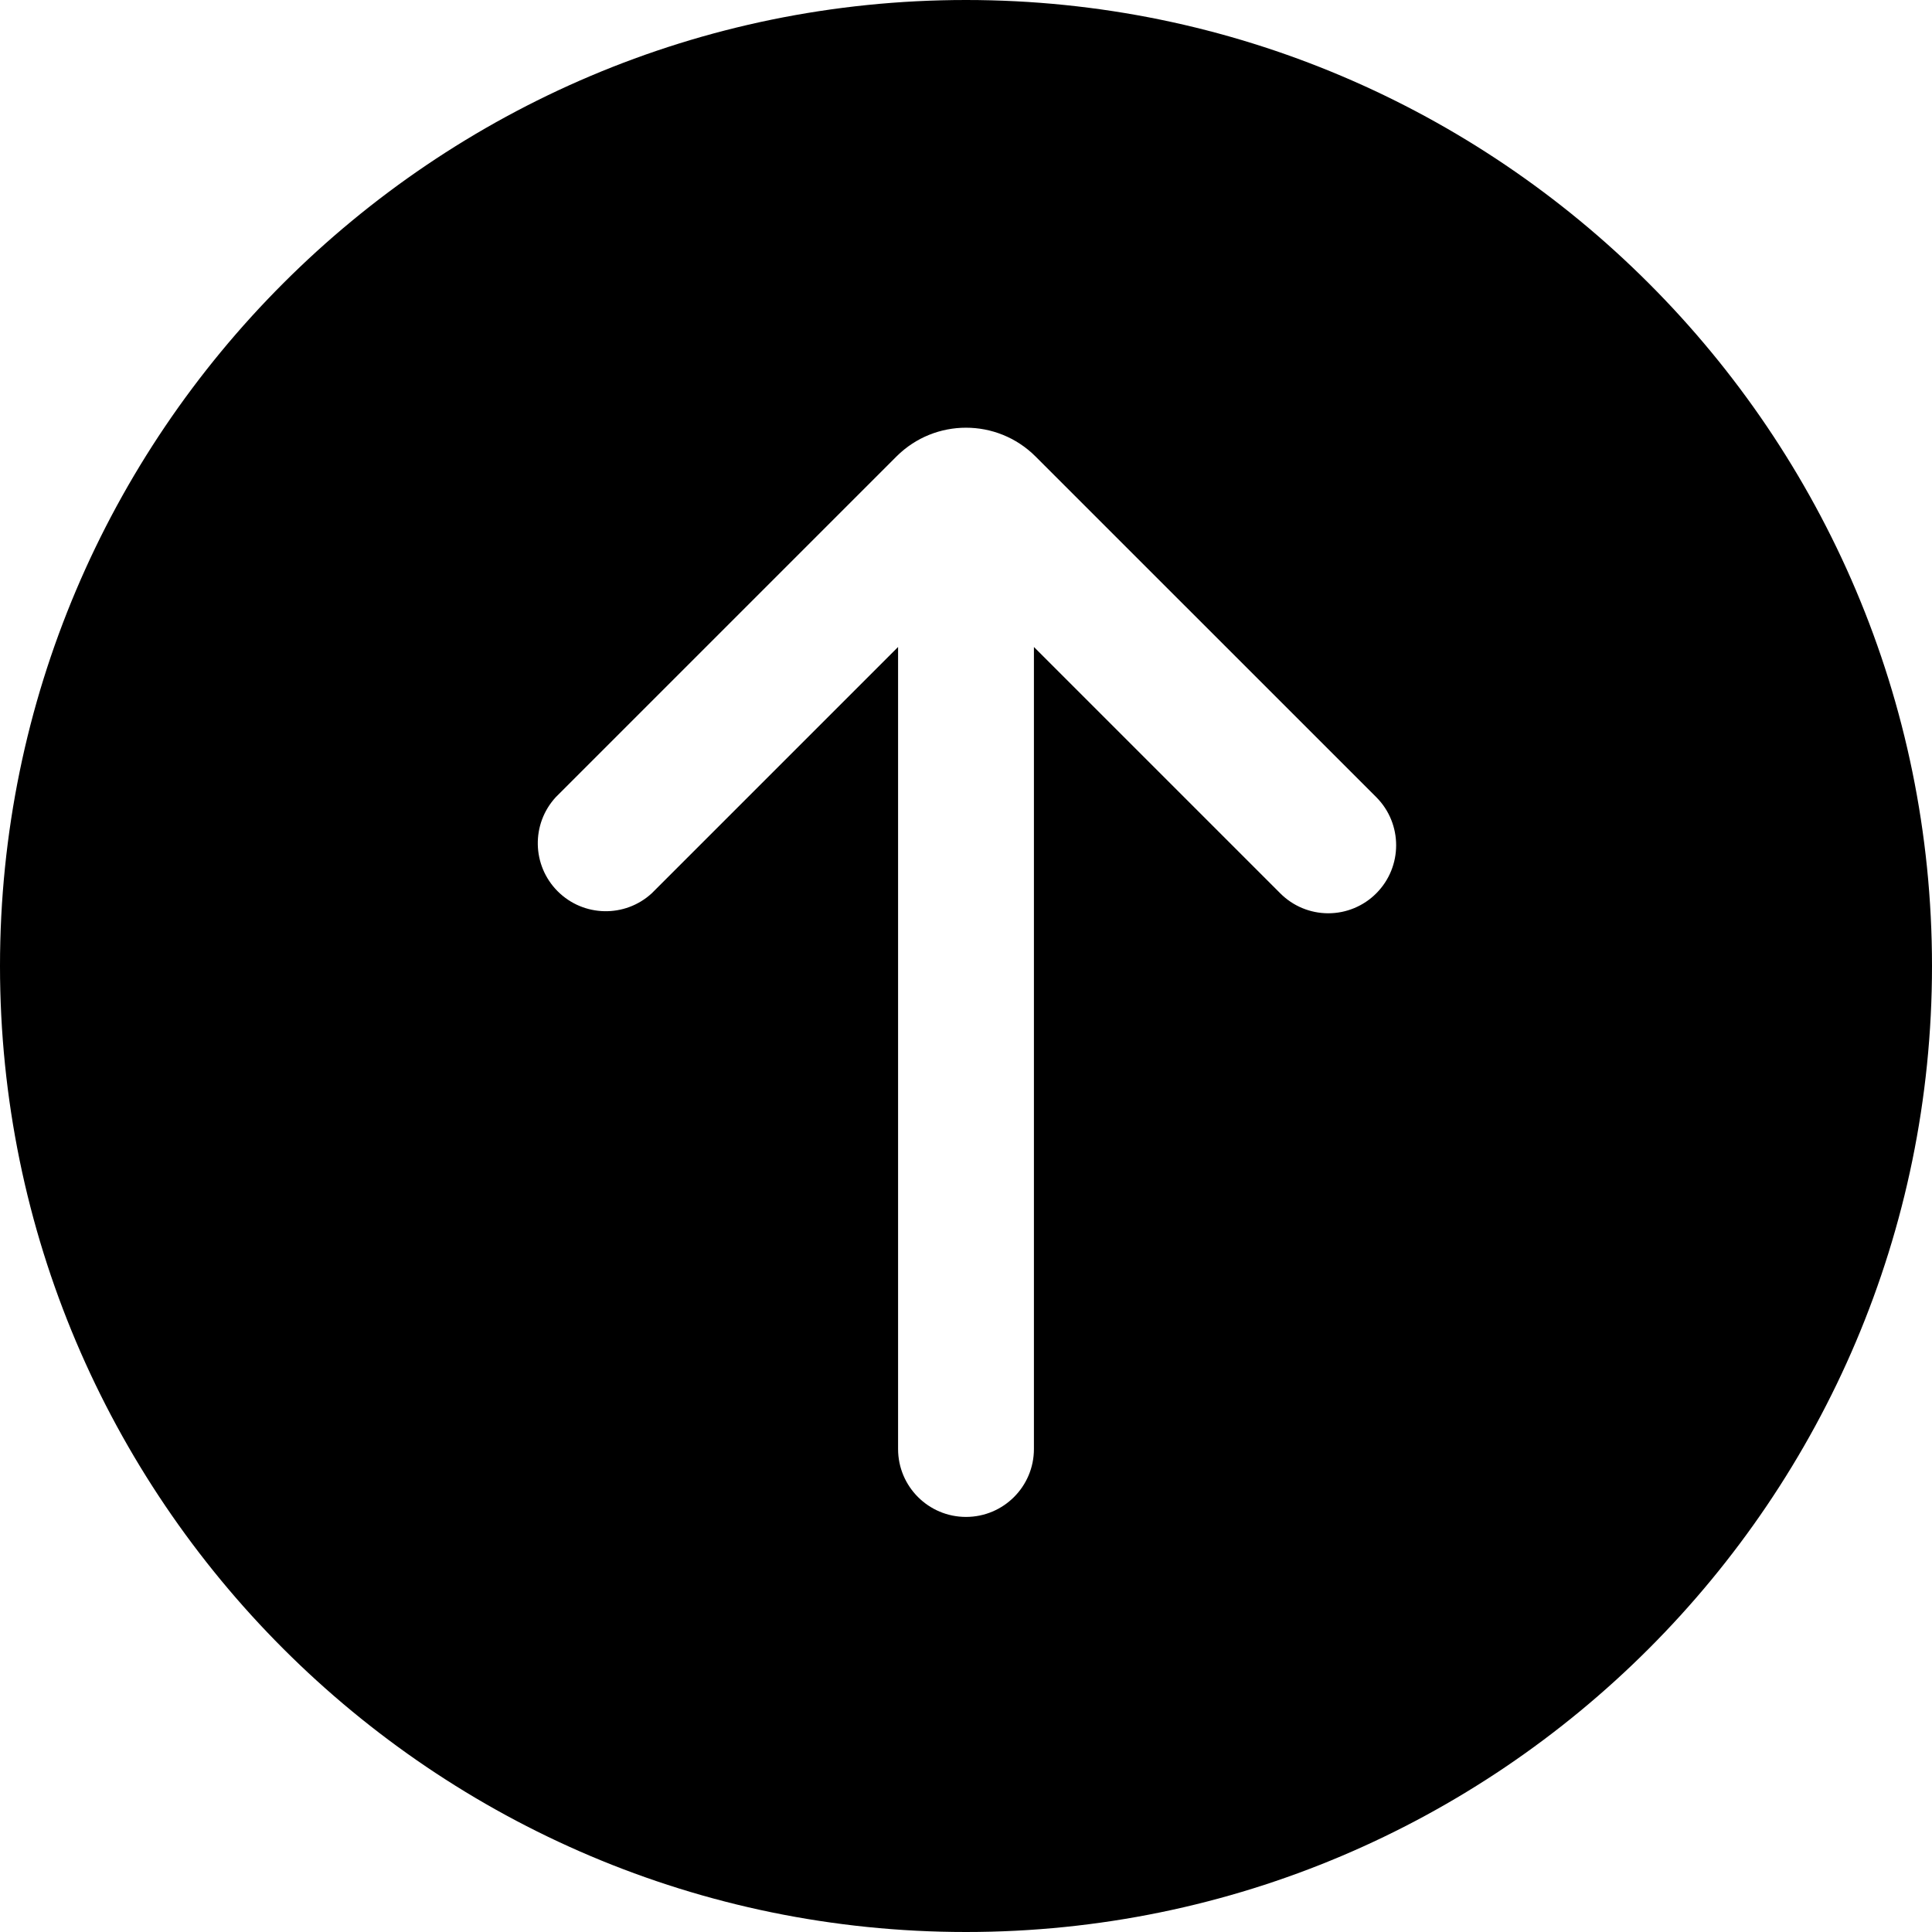
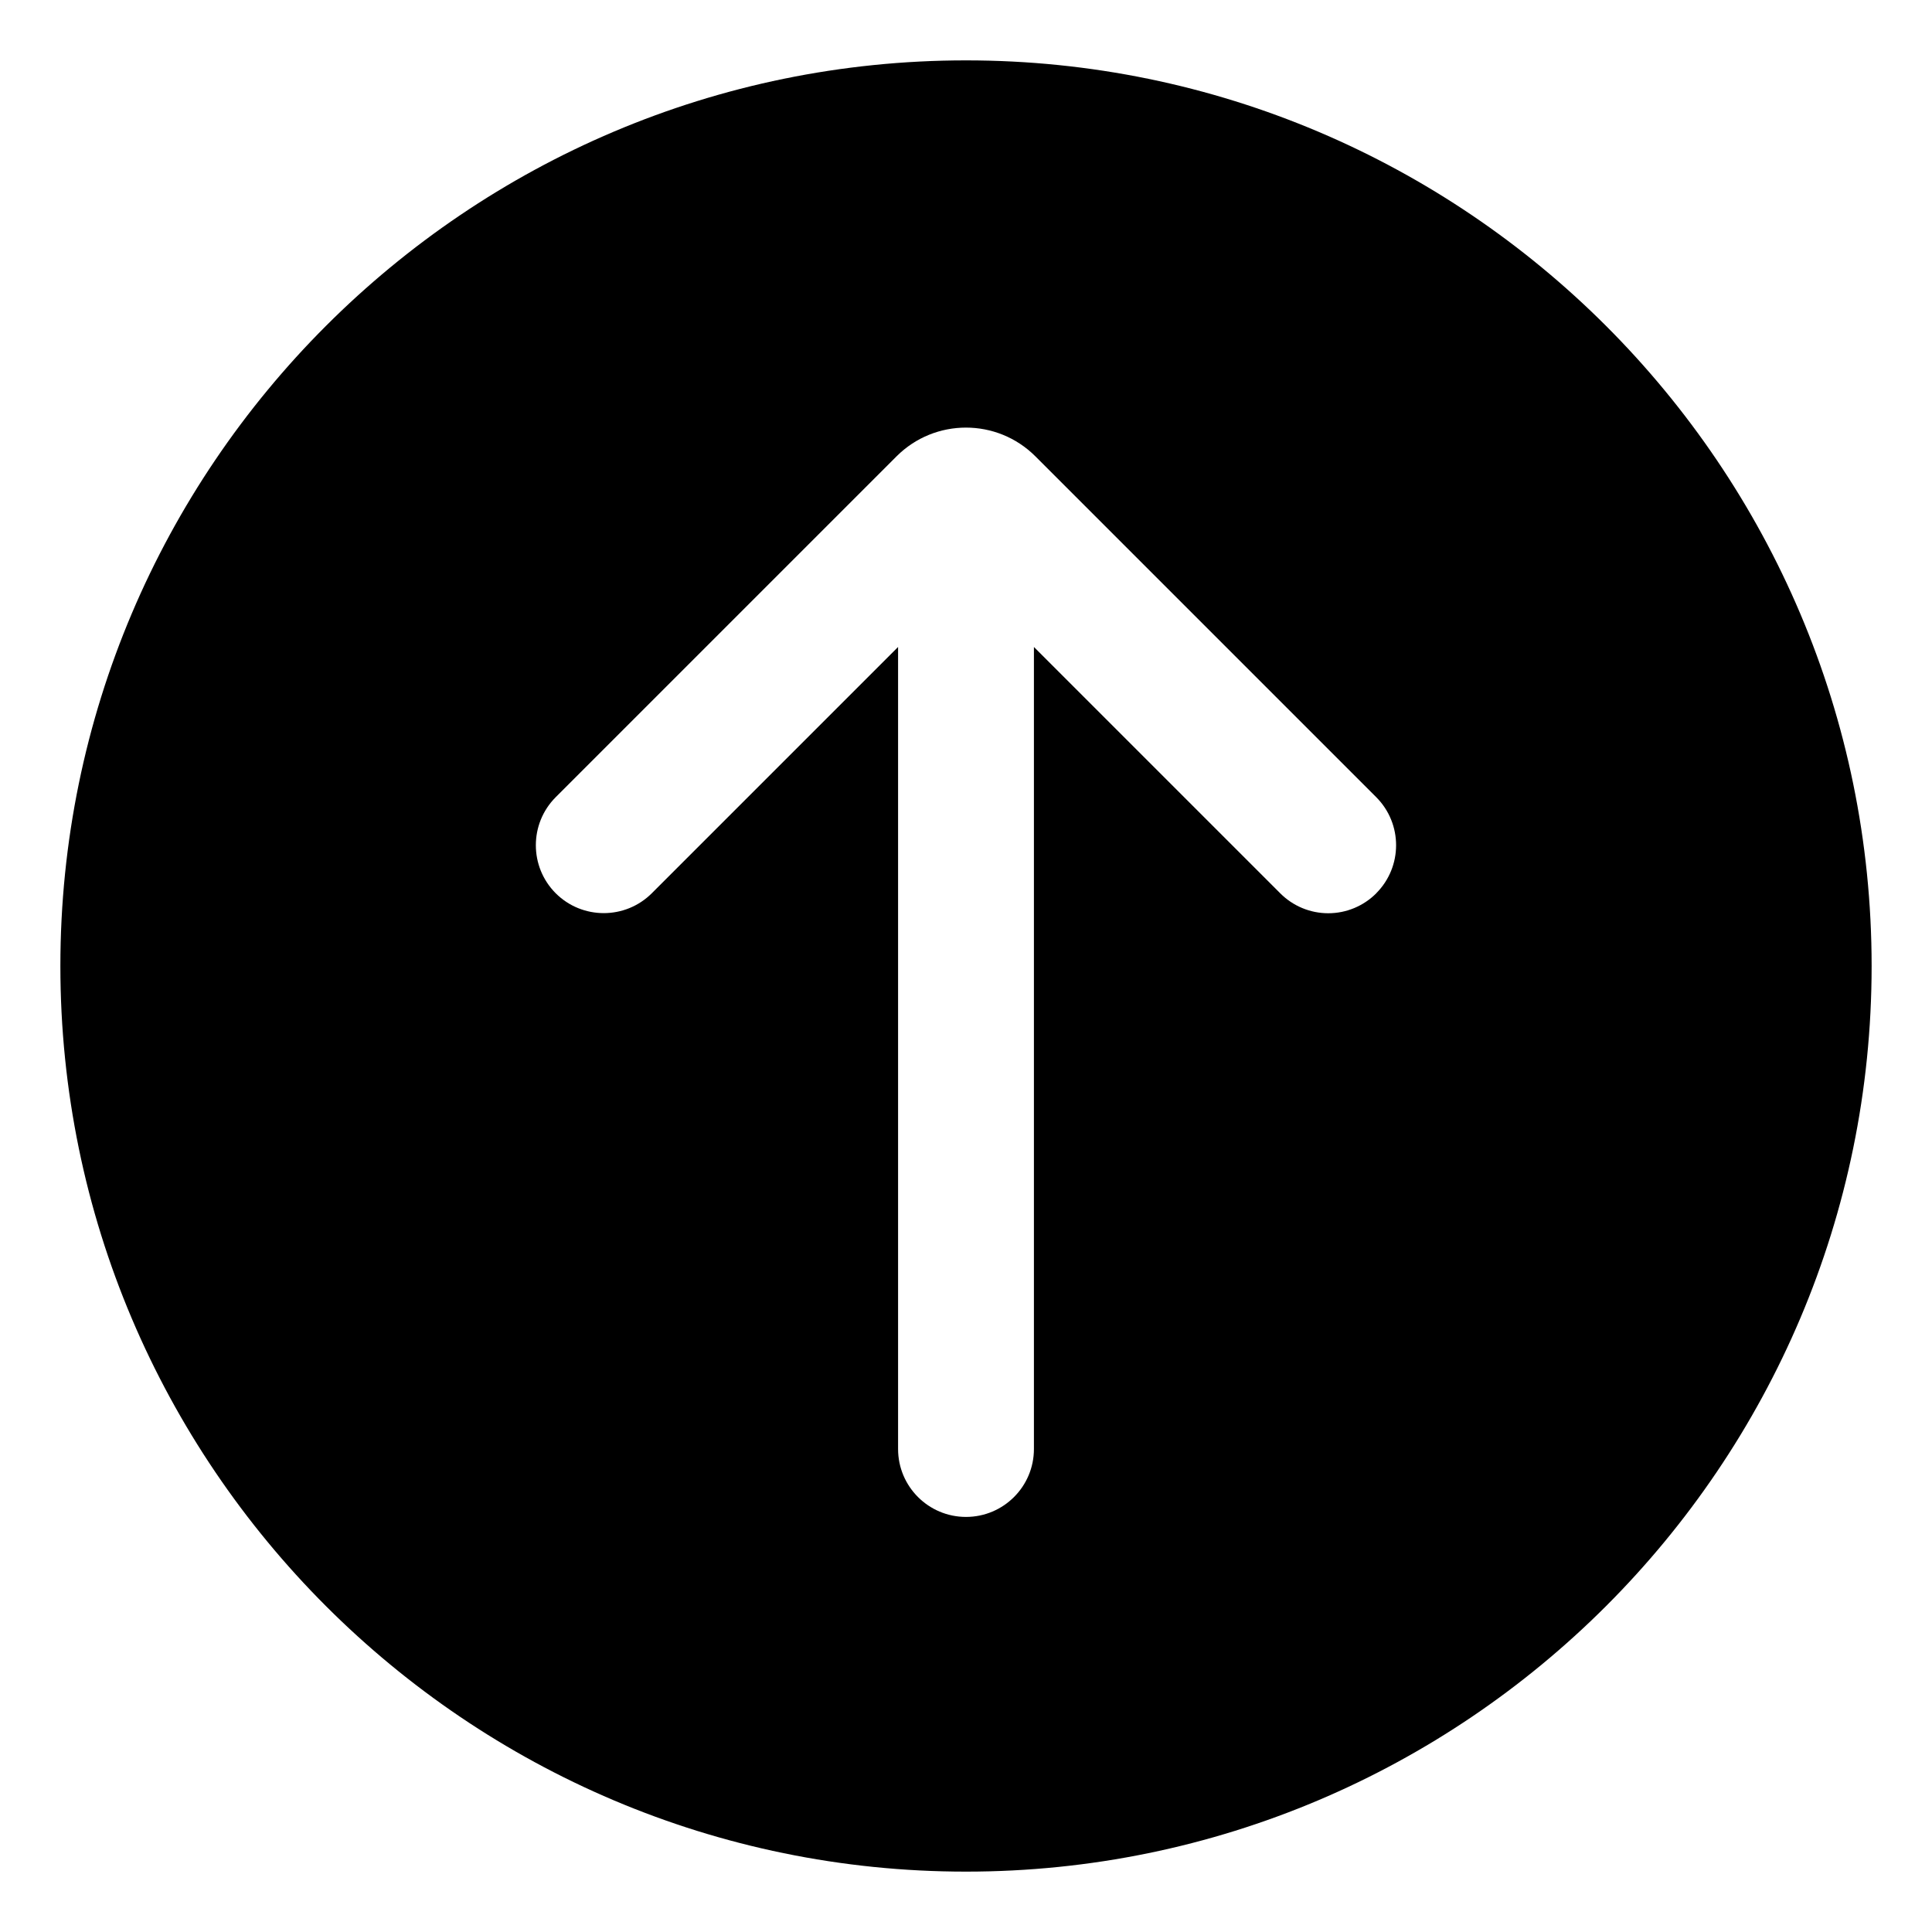
<svg xmlns="http://www.w3.org/2000/svg" viewBox="0 0 32 32">
-   <path d="M16 0C7.178 0 0 7.178 0 16s7.178 16 16 16 16-7.178 16-16S24.822 0 16 0Zm6.796 14.796a1.122 1.122 0 0 1-1.592-.001l-4.079-4.079V24a1.125 1.125 0 0 1-2.25 0V10.716l-4.08 4.08a1.126 1.126 0 0 1-1.59-1.592l5.646-5.646a1.63 1.63 0 0 1 2.298 0l5.647 5.646c.438.44.438 1.152 0 1.592Z" />
+   <path d="M16 1C7.729 1 1 7.729 1 16s6.729 15 15 15 15-6.729 15-15S24.271 1 16 1Zm6.796 13.795a1.122 1.122 0 0 1-1.592 0l-4.079-4.079V24a1.125 1.125 0 0 1-2.25 0V10.716l-4.079 4.079a1.127 1.127 0 0 1-1.592 0 1.127 1.127 0 0 1 0-1.591l5.646-5.646a1.627 1.627 0 0 1 2.299 0l5.646 5.646a1.127 1.127 0 0 1 0 1.591Z" />
</svg>
